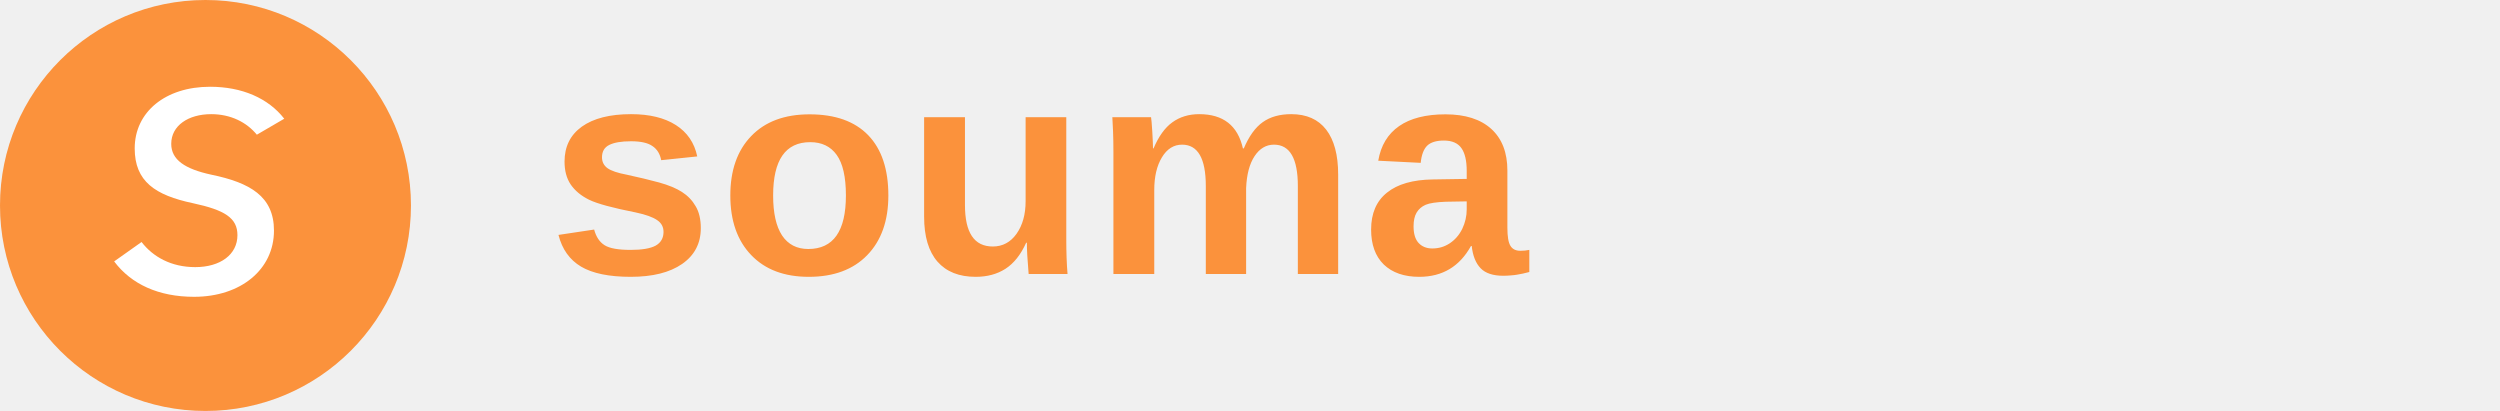
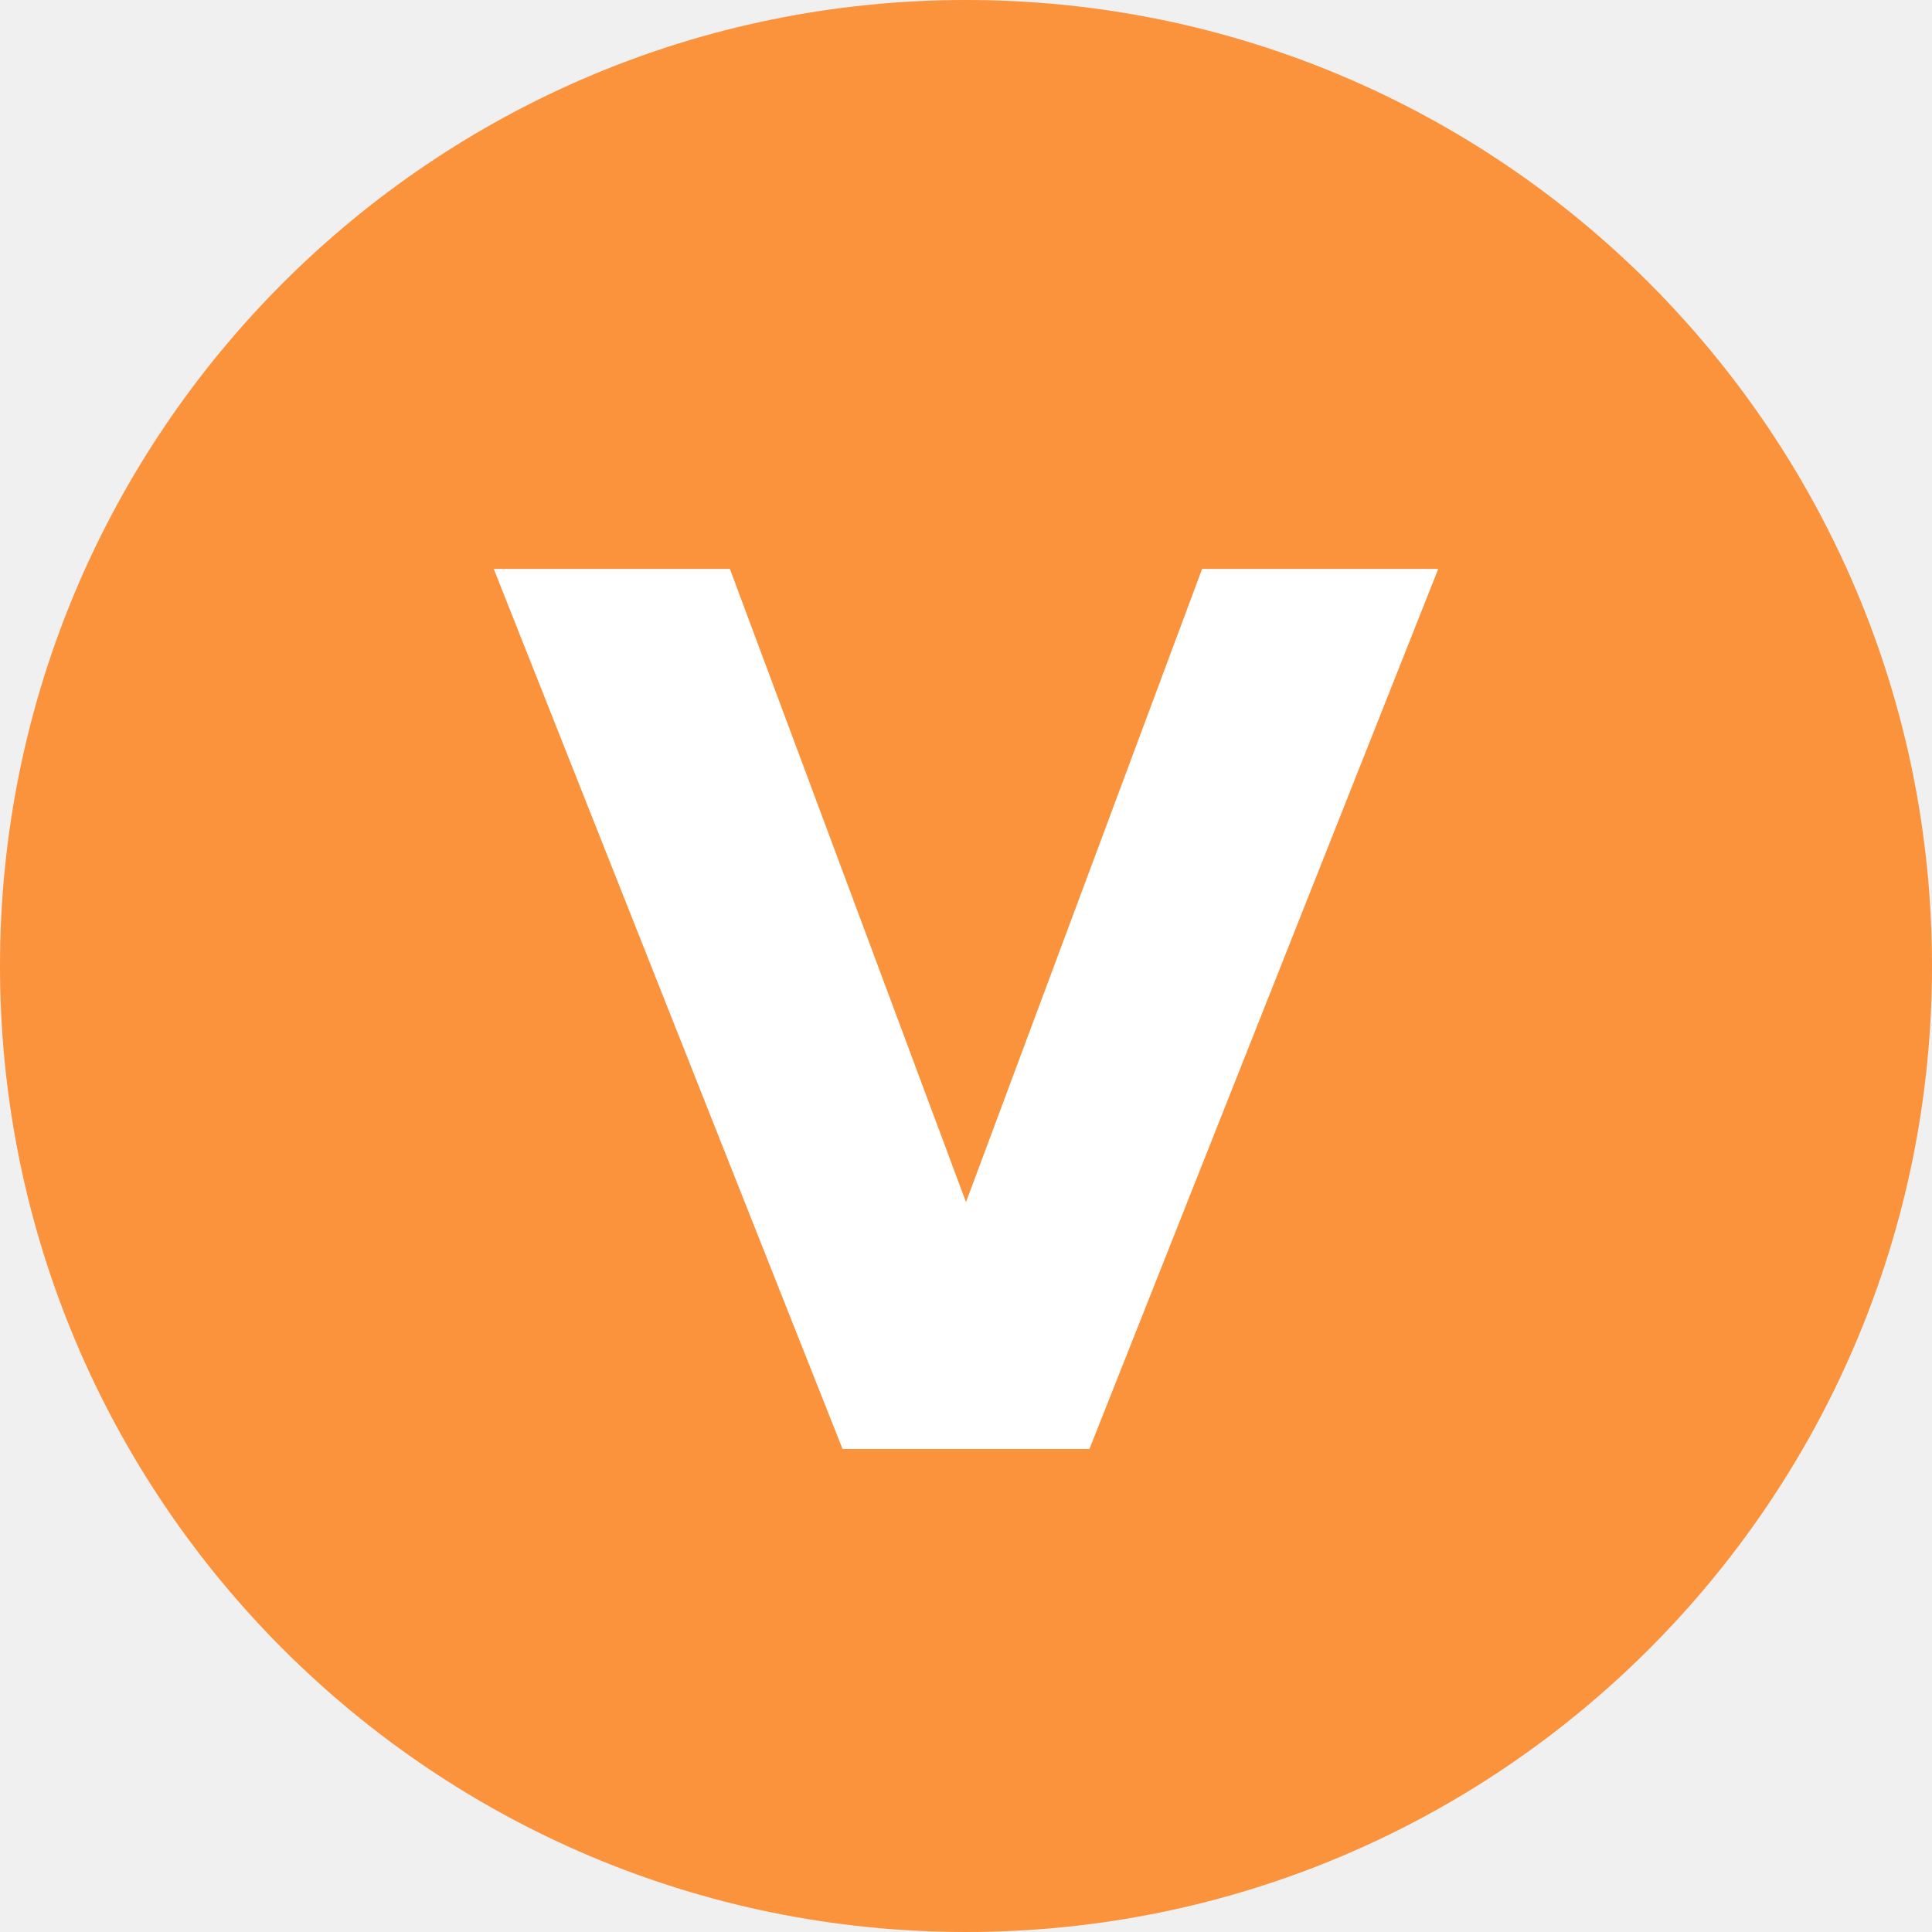
- <svg xmlns="http://www.w3.org/2000/svg" width="219" height="36" viewBox="0 0 219 36" fill="none">
+ <svg xmlns="http://www.w3.org/2000/svg" width="36" height="36" viewBox="0 0 36 36" fill="none">
  <circle cx="18" cy="18" r="18" fill="#FB923C" />
-   <path d="M22.5 11.8C21.6 10.7 20.2 10 18.5 10C16.5 10 15 11 15 12.6C15 14 16.2 14.8 18.5 15.3C21.9 16 24 17.2 24 20.2C24 23.6 21.1 26 17 26C13.9 26 11.5 24.9 10 22.9L12.4 21.2C13.4 22.5 15 23.4 17.1 23.4C19.3 23.4 20.8 22.3 20.8 20.6C20.8 19.1 19.7 18.4 16.9 17.8C13.6 17.1 11.8 15.9 11.8 13C11.8 9.8 14.5 7.6 18.4 7.6C21.2 7.6 23.5 8.6 24.9 10.4L22.5 11.8Z" fill="white" />
-   <text x="48" y="24" fill="#FB923C" font-family="Arial, Helvetica, sans-serif" font-size="26" font-weight="700" letter-spacing="0.5">souma</text>
+   <path d="M9.2 10.6H13.6L18 22.4L22.4 10.6H26.8L20.3 27H15.7L9.2 10.6Z" fill="white" />
</svg>
